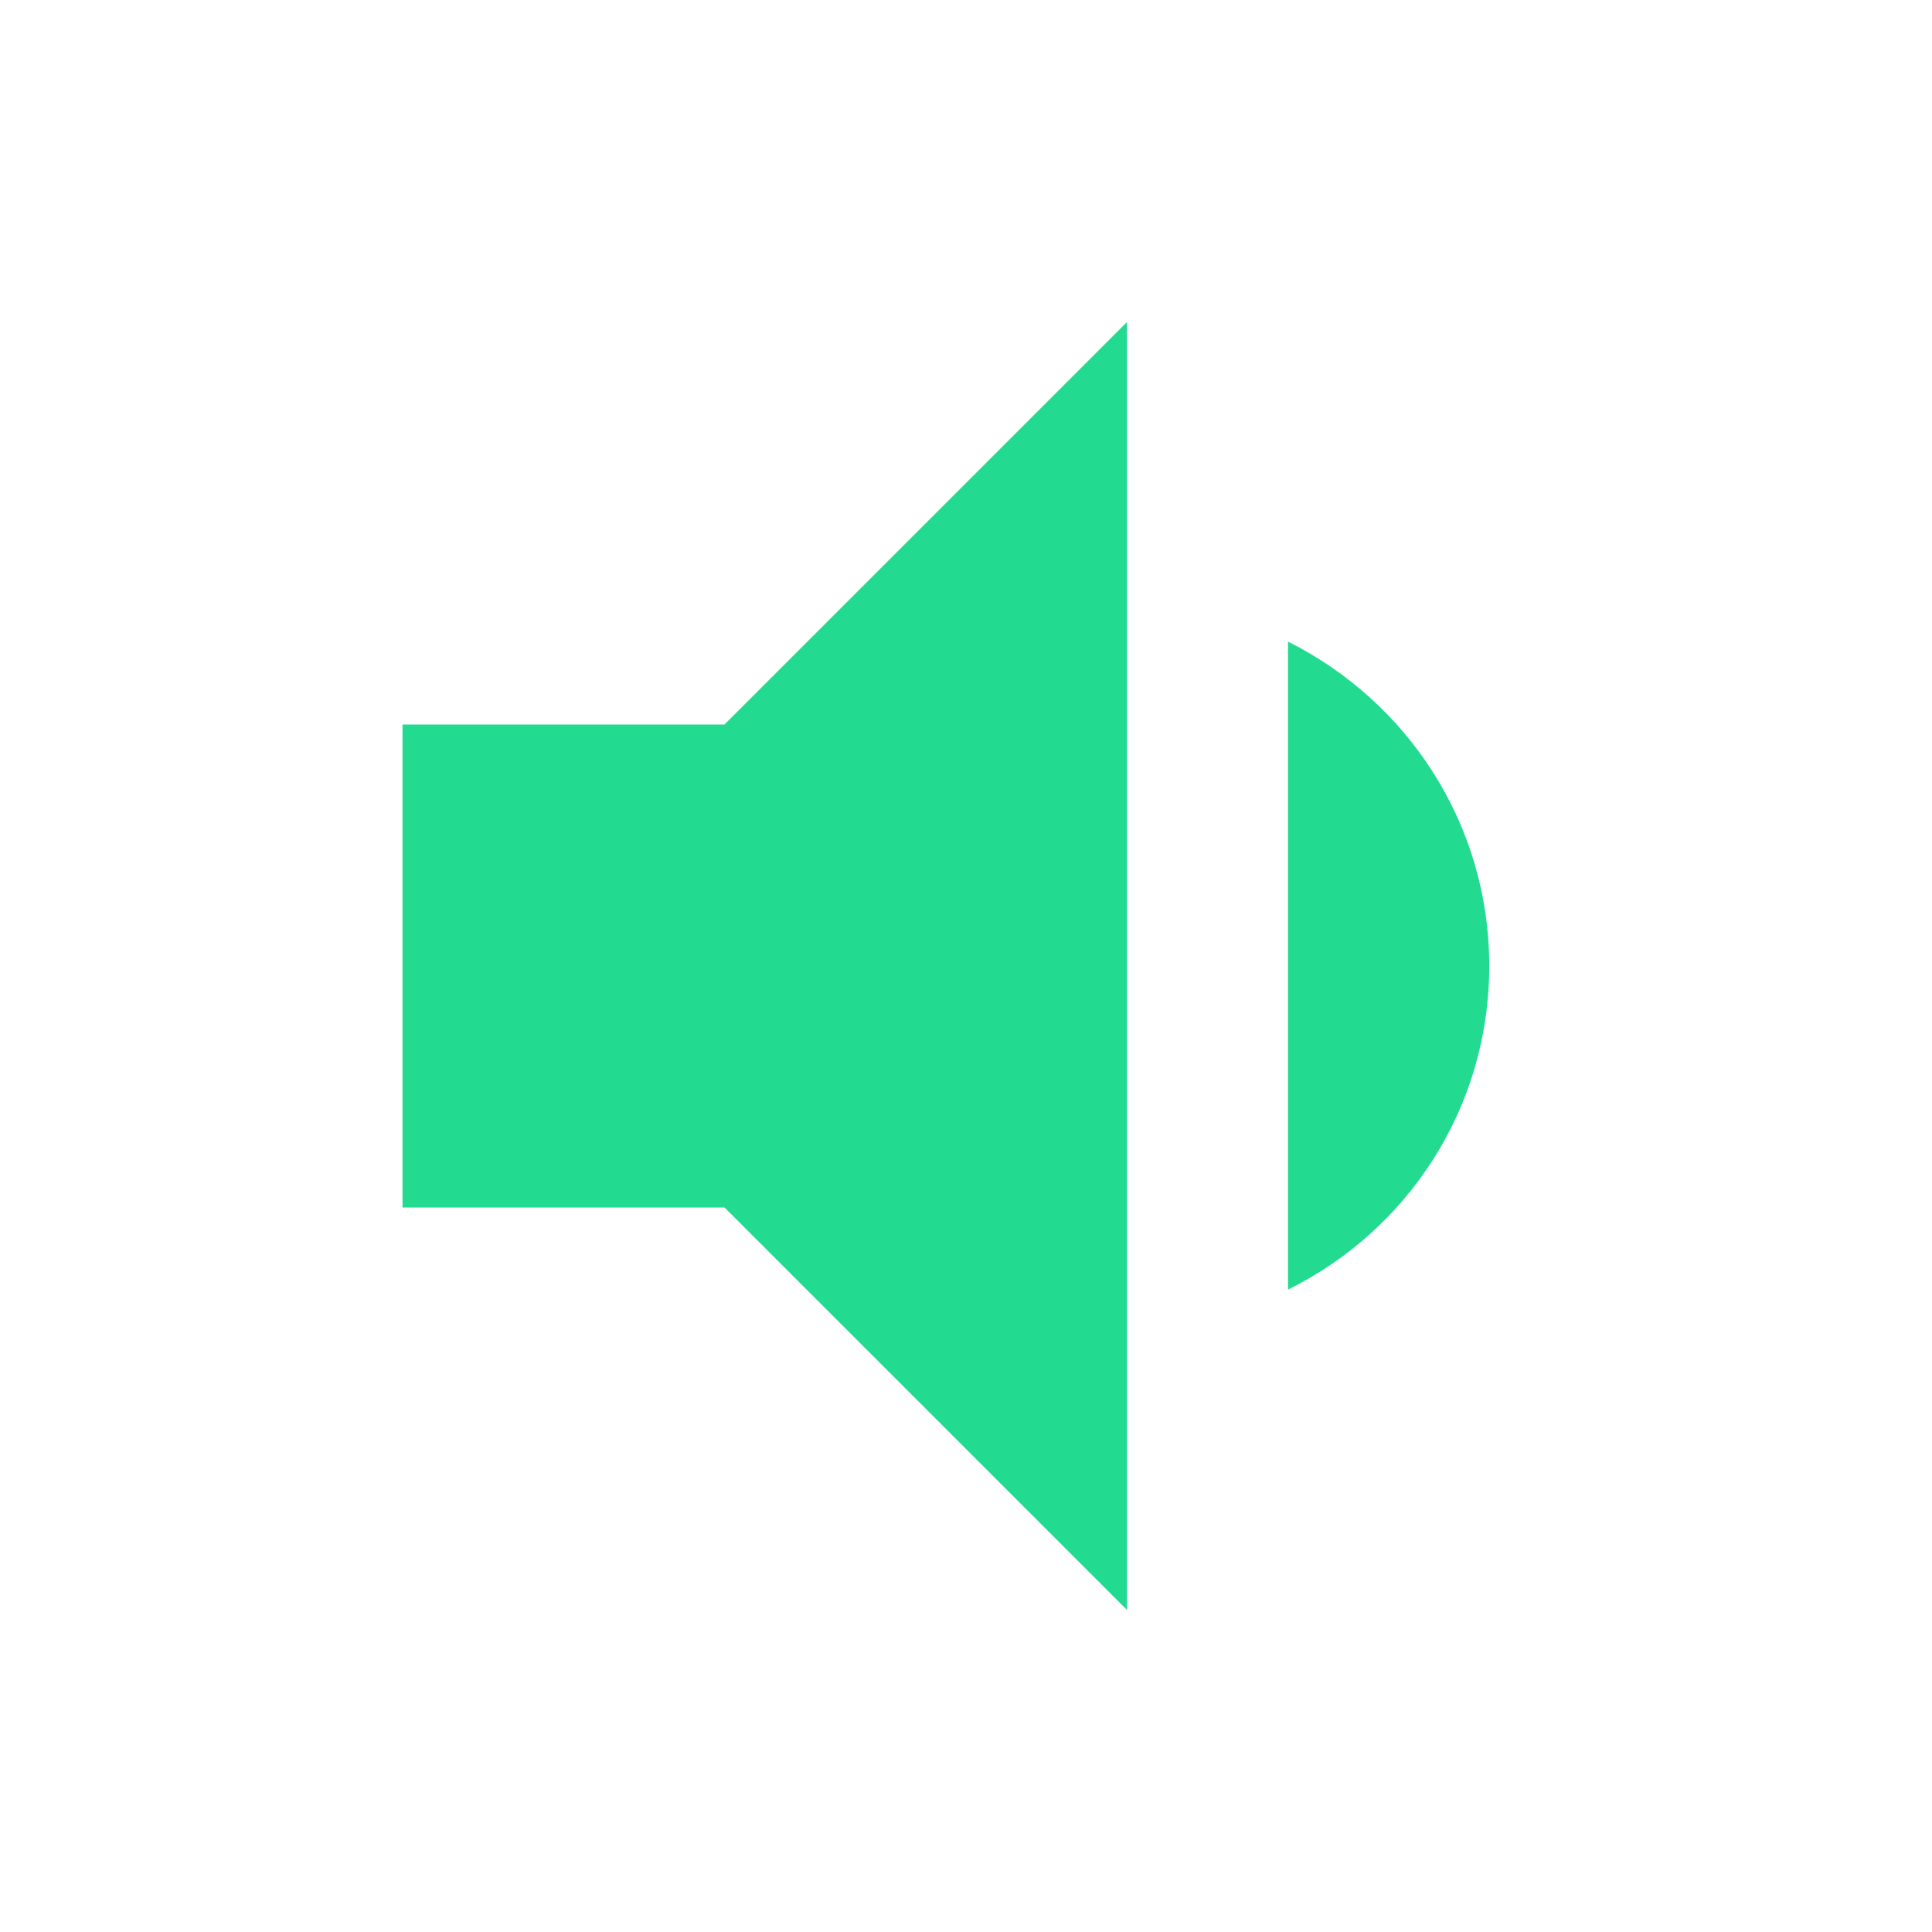
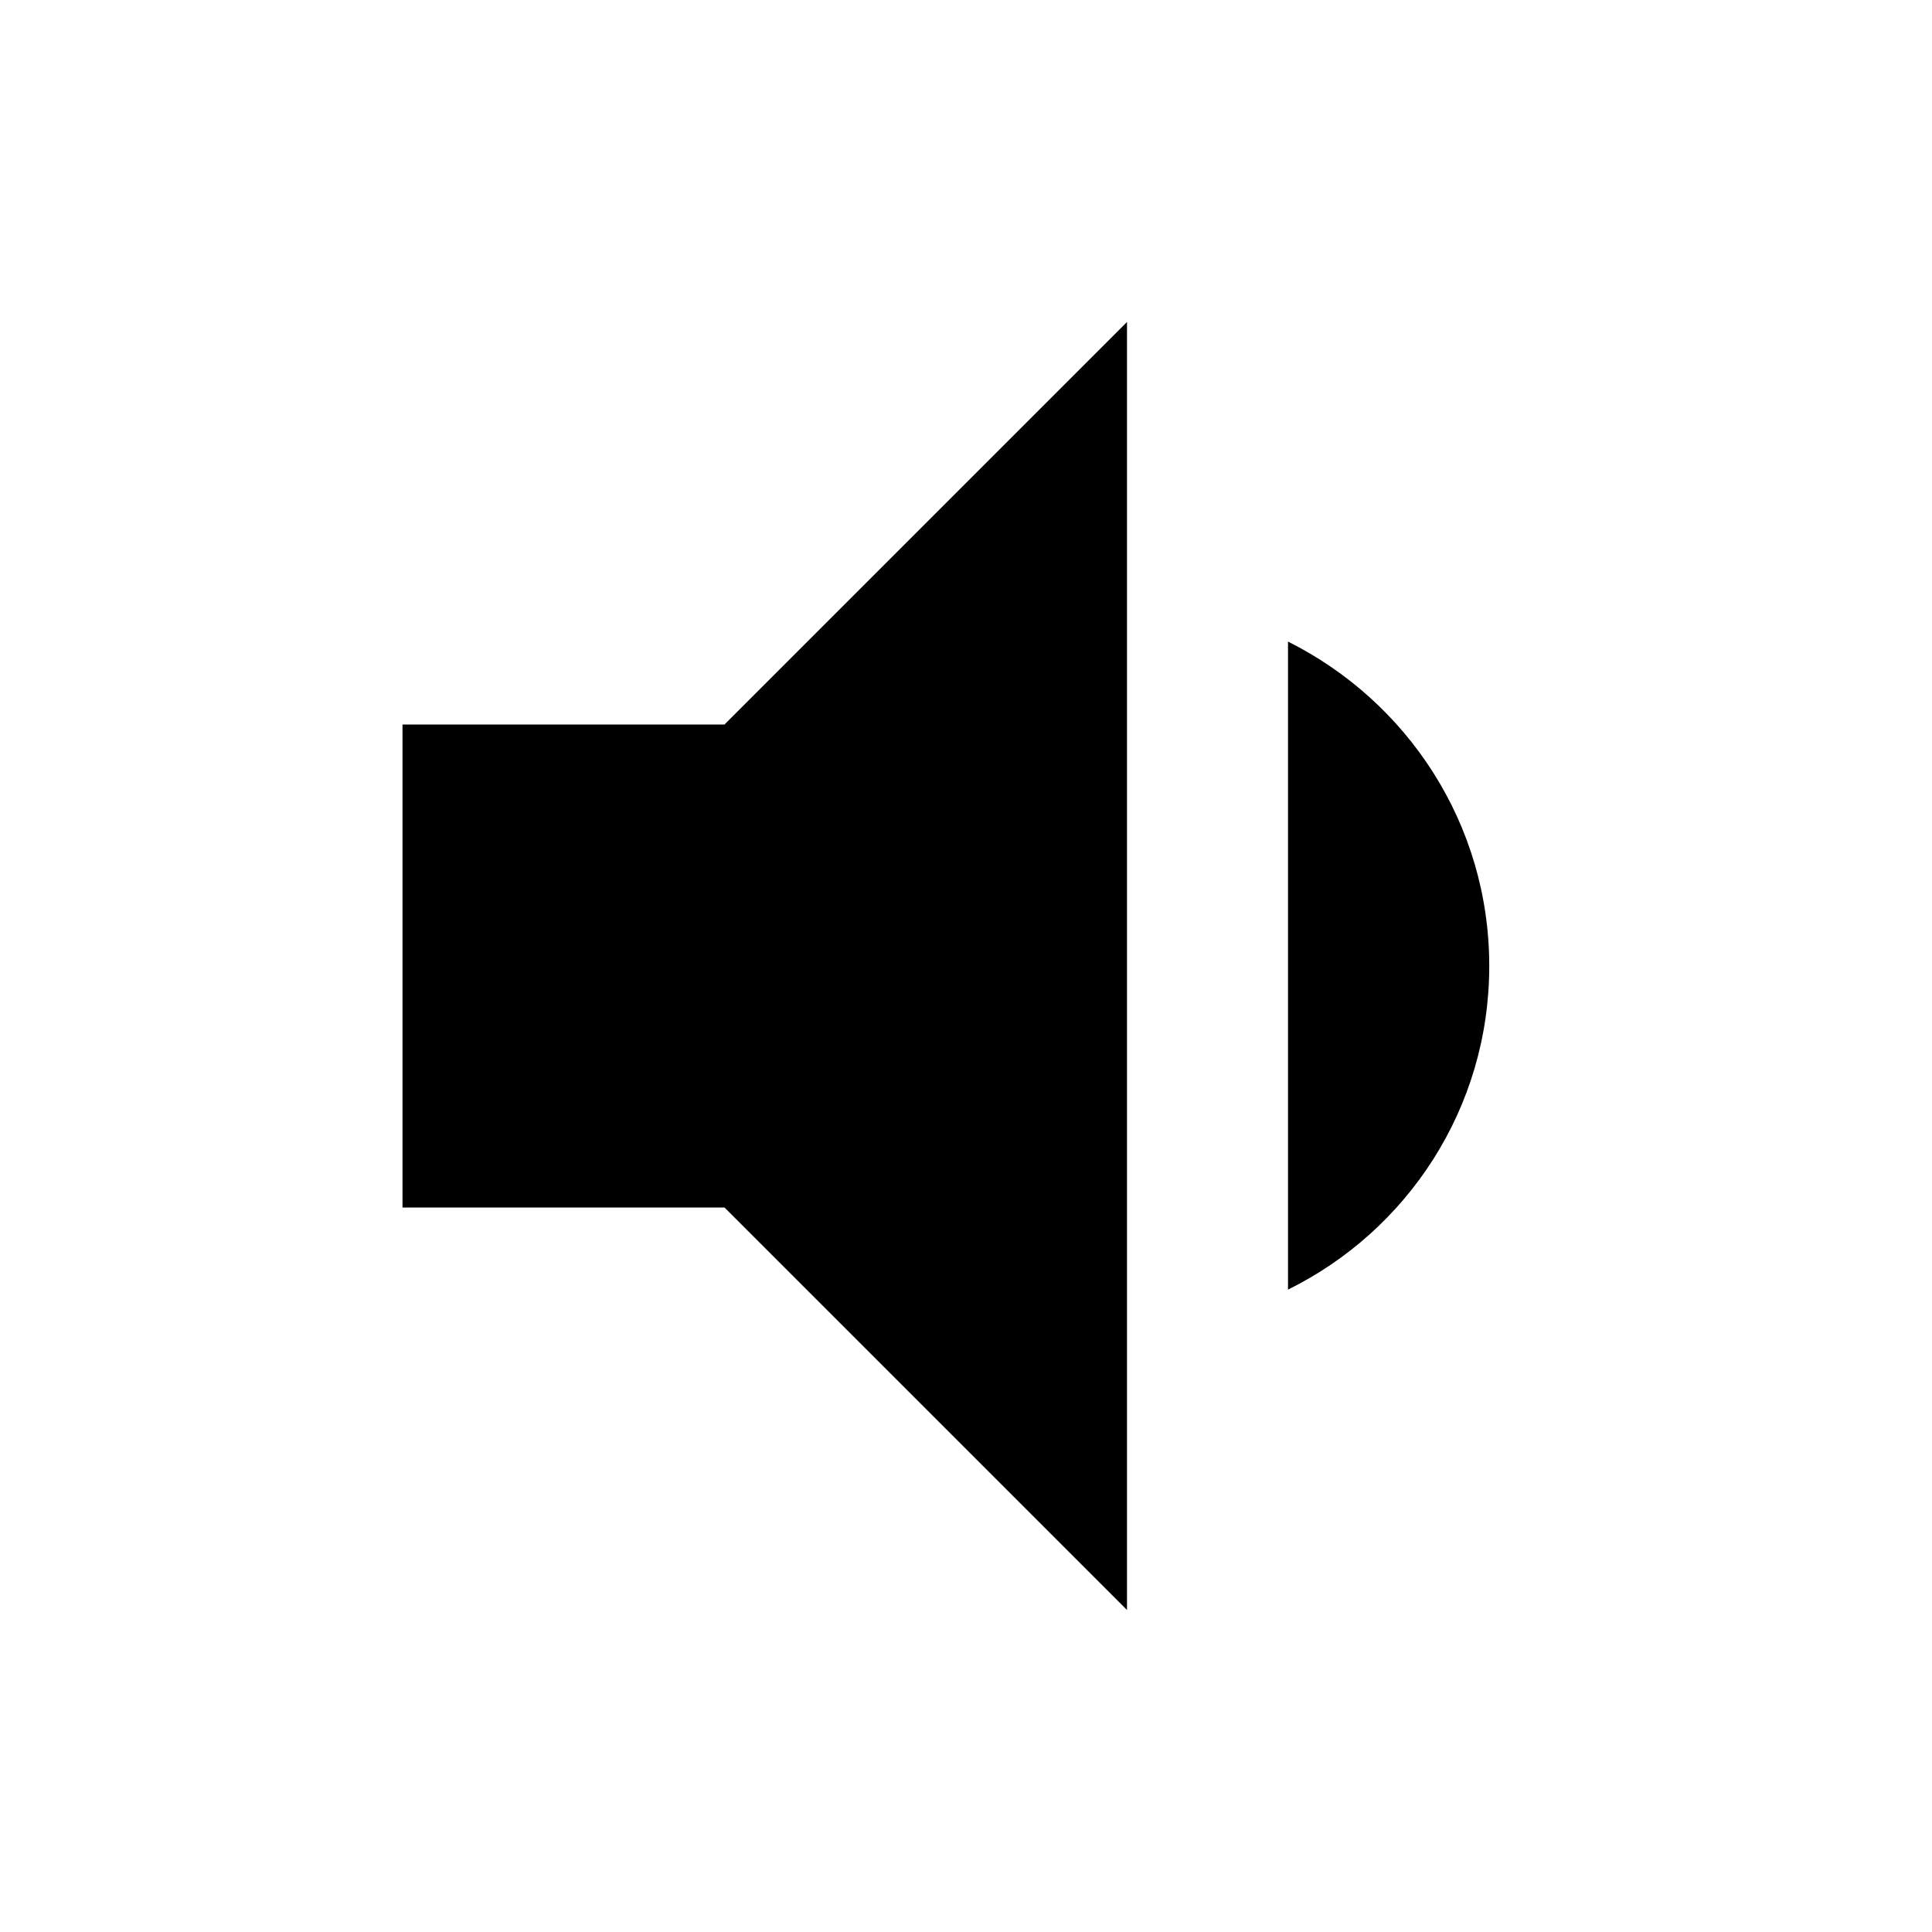
- <svg xmlns="http://www.w3.org/2000/svg" fill="#23DB90" height="48" viewBox="0 0 24 24" width="48">
+ <svg xmlns="http://www.w3.org/2000/svg" fill="#000" height="48" viewBox="0 0 24 24" width="48">
  <path d="M18.5 12c0-1.77-1.02-3.29-2.5-4.03v8.05c1.48-.73 2.5-2.25 2.5-4.02zM5 9v6h4l5 5V4L9 9H5z" />
  <path d="M0 0h24v24H0z" fill="none" />
</svg>
